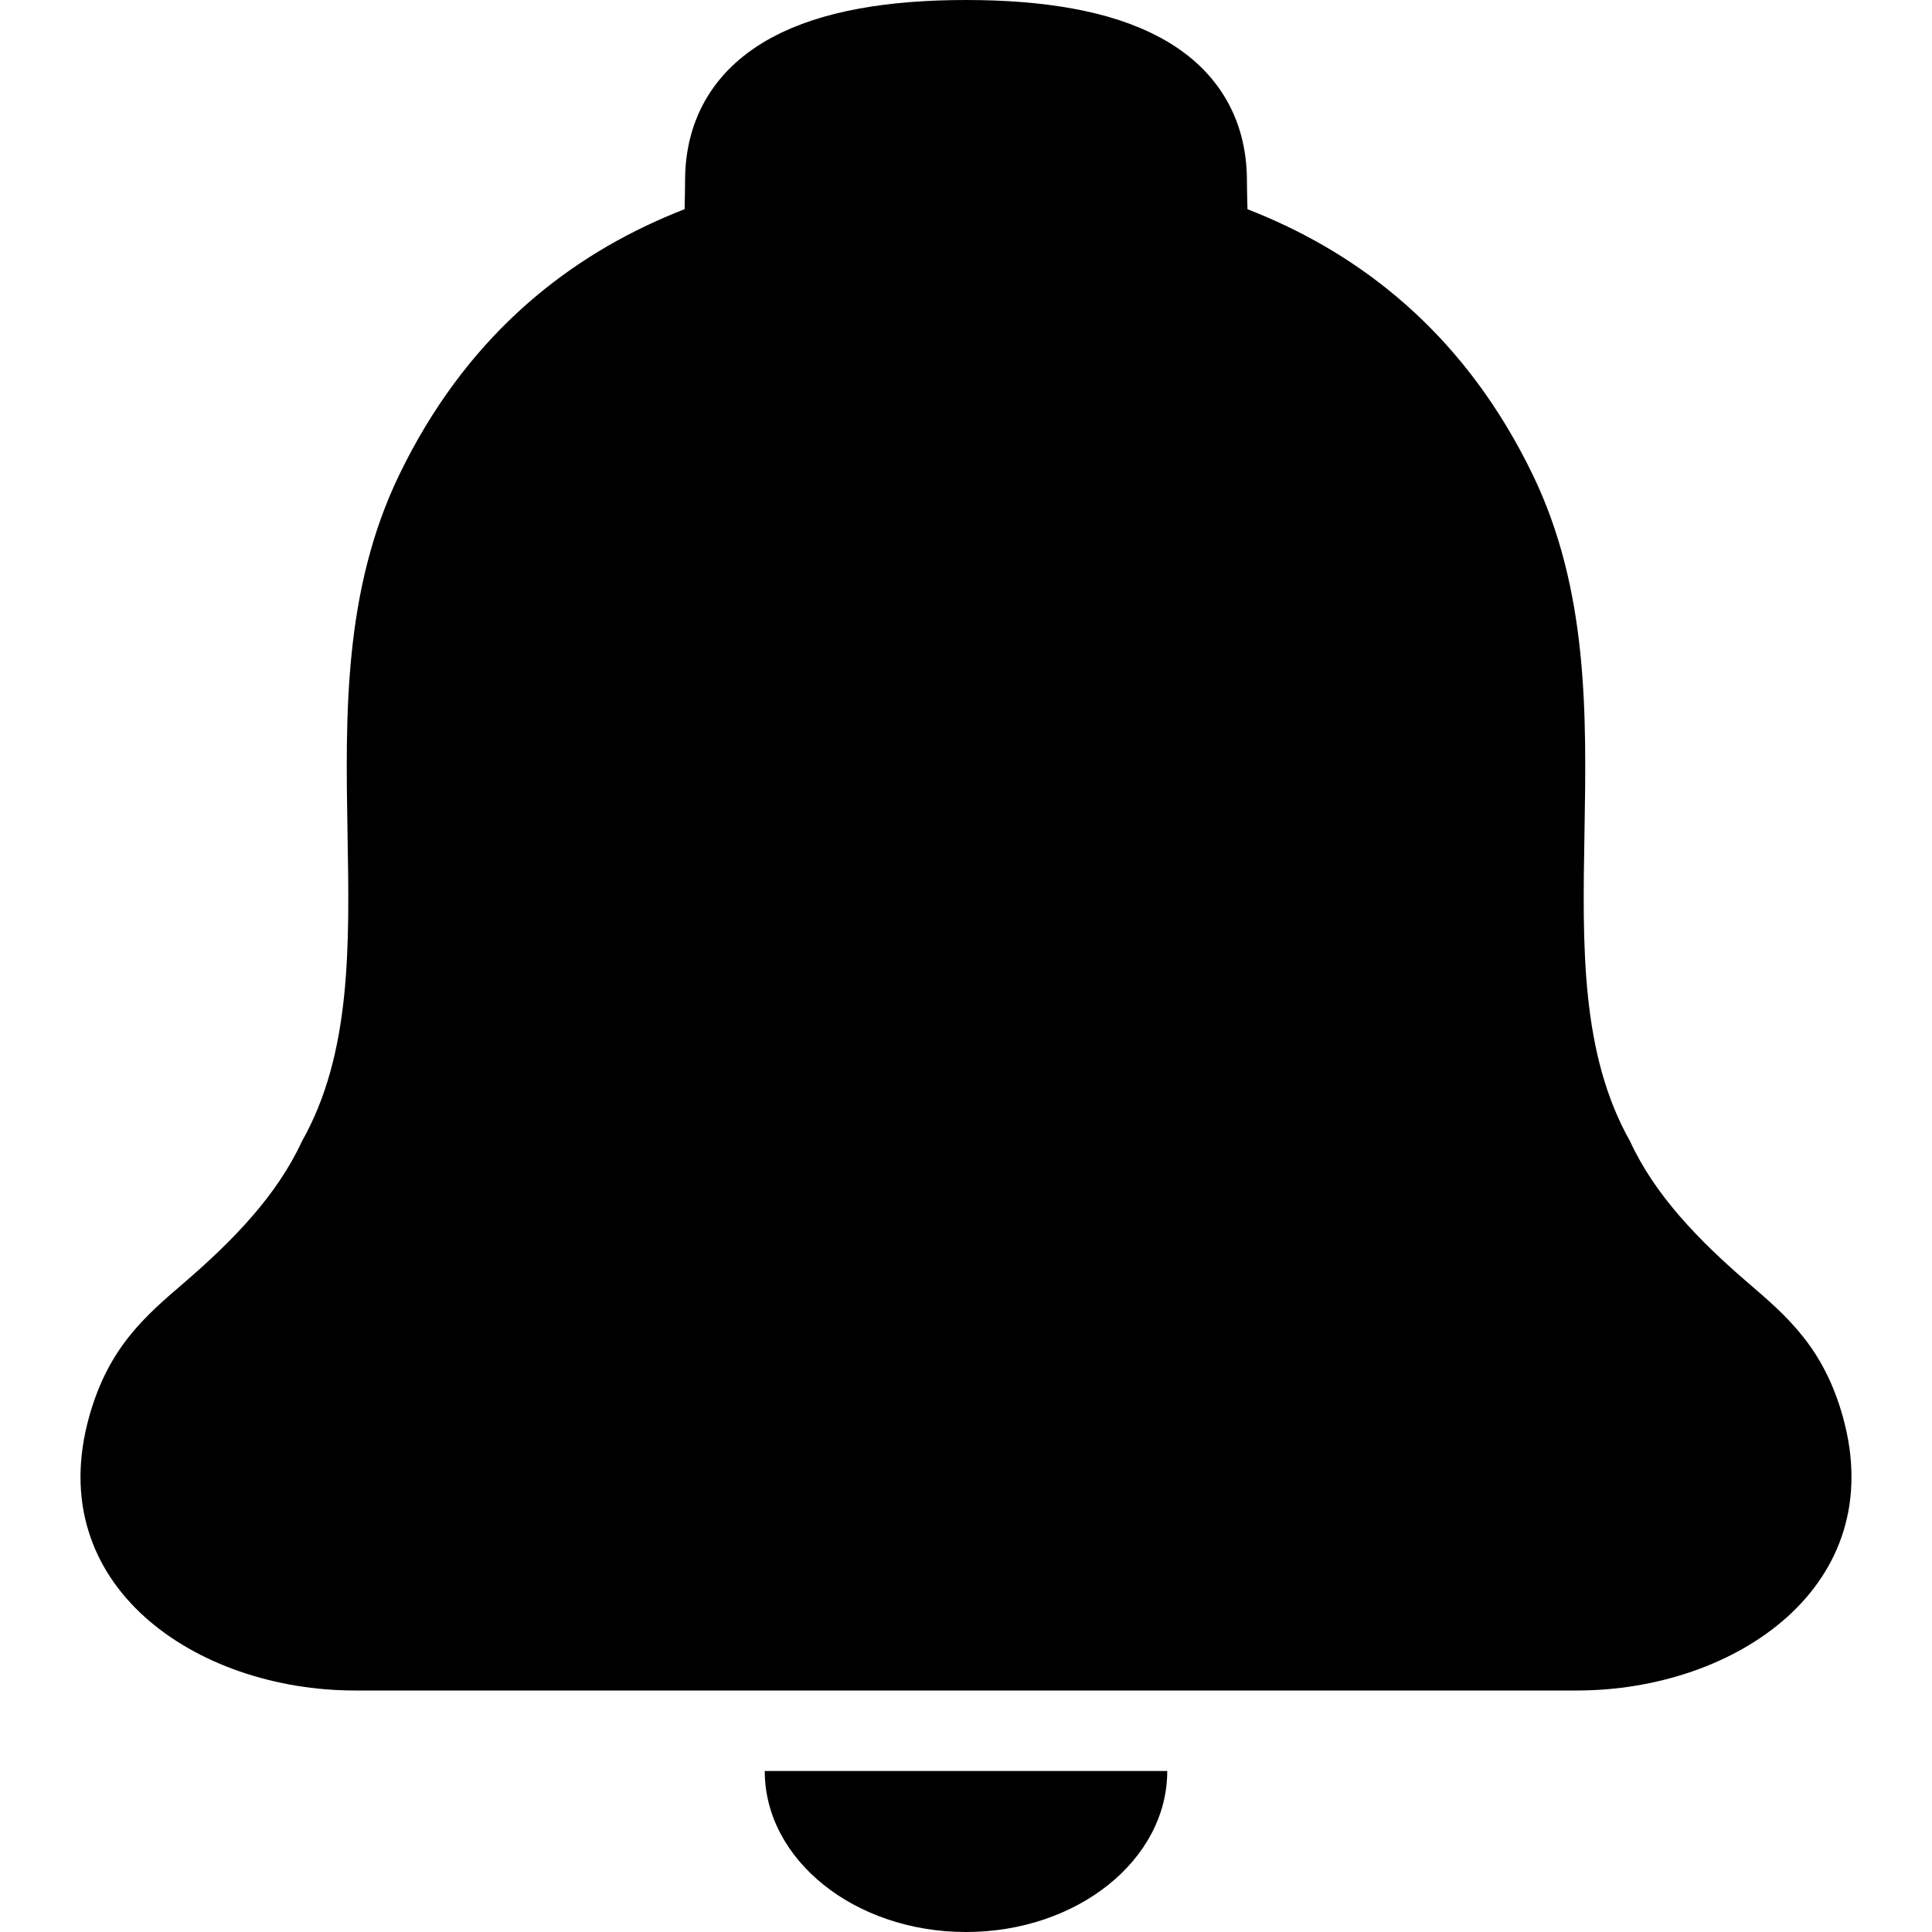
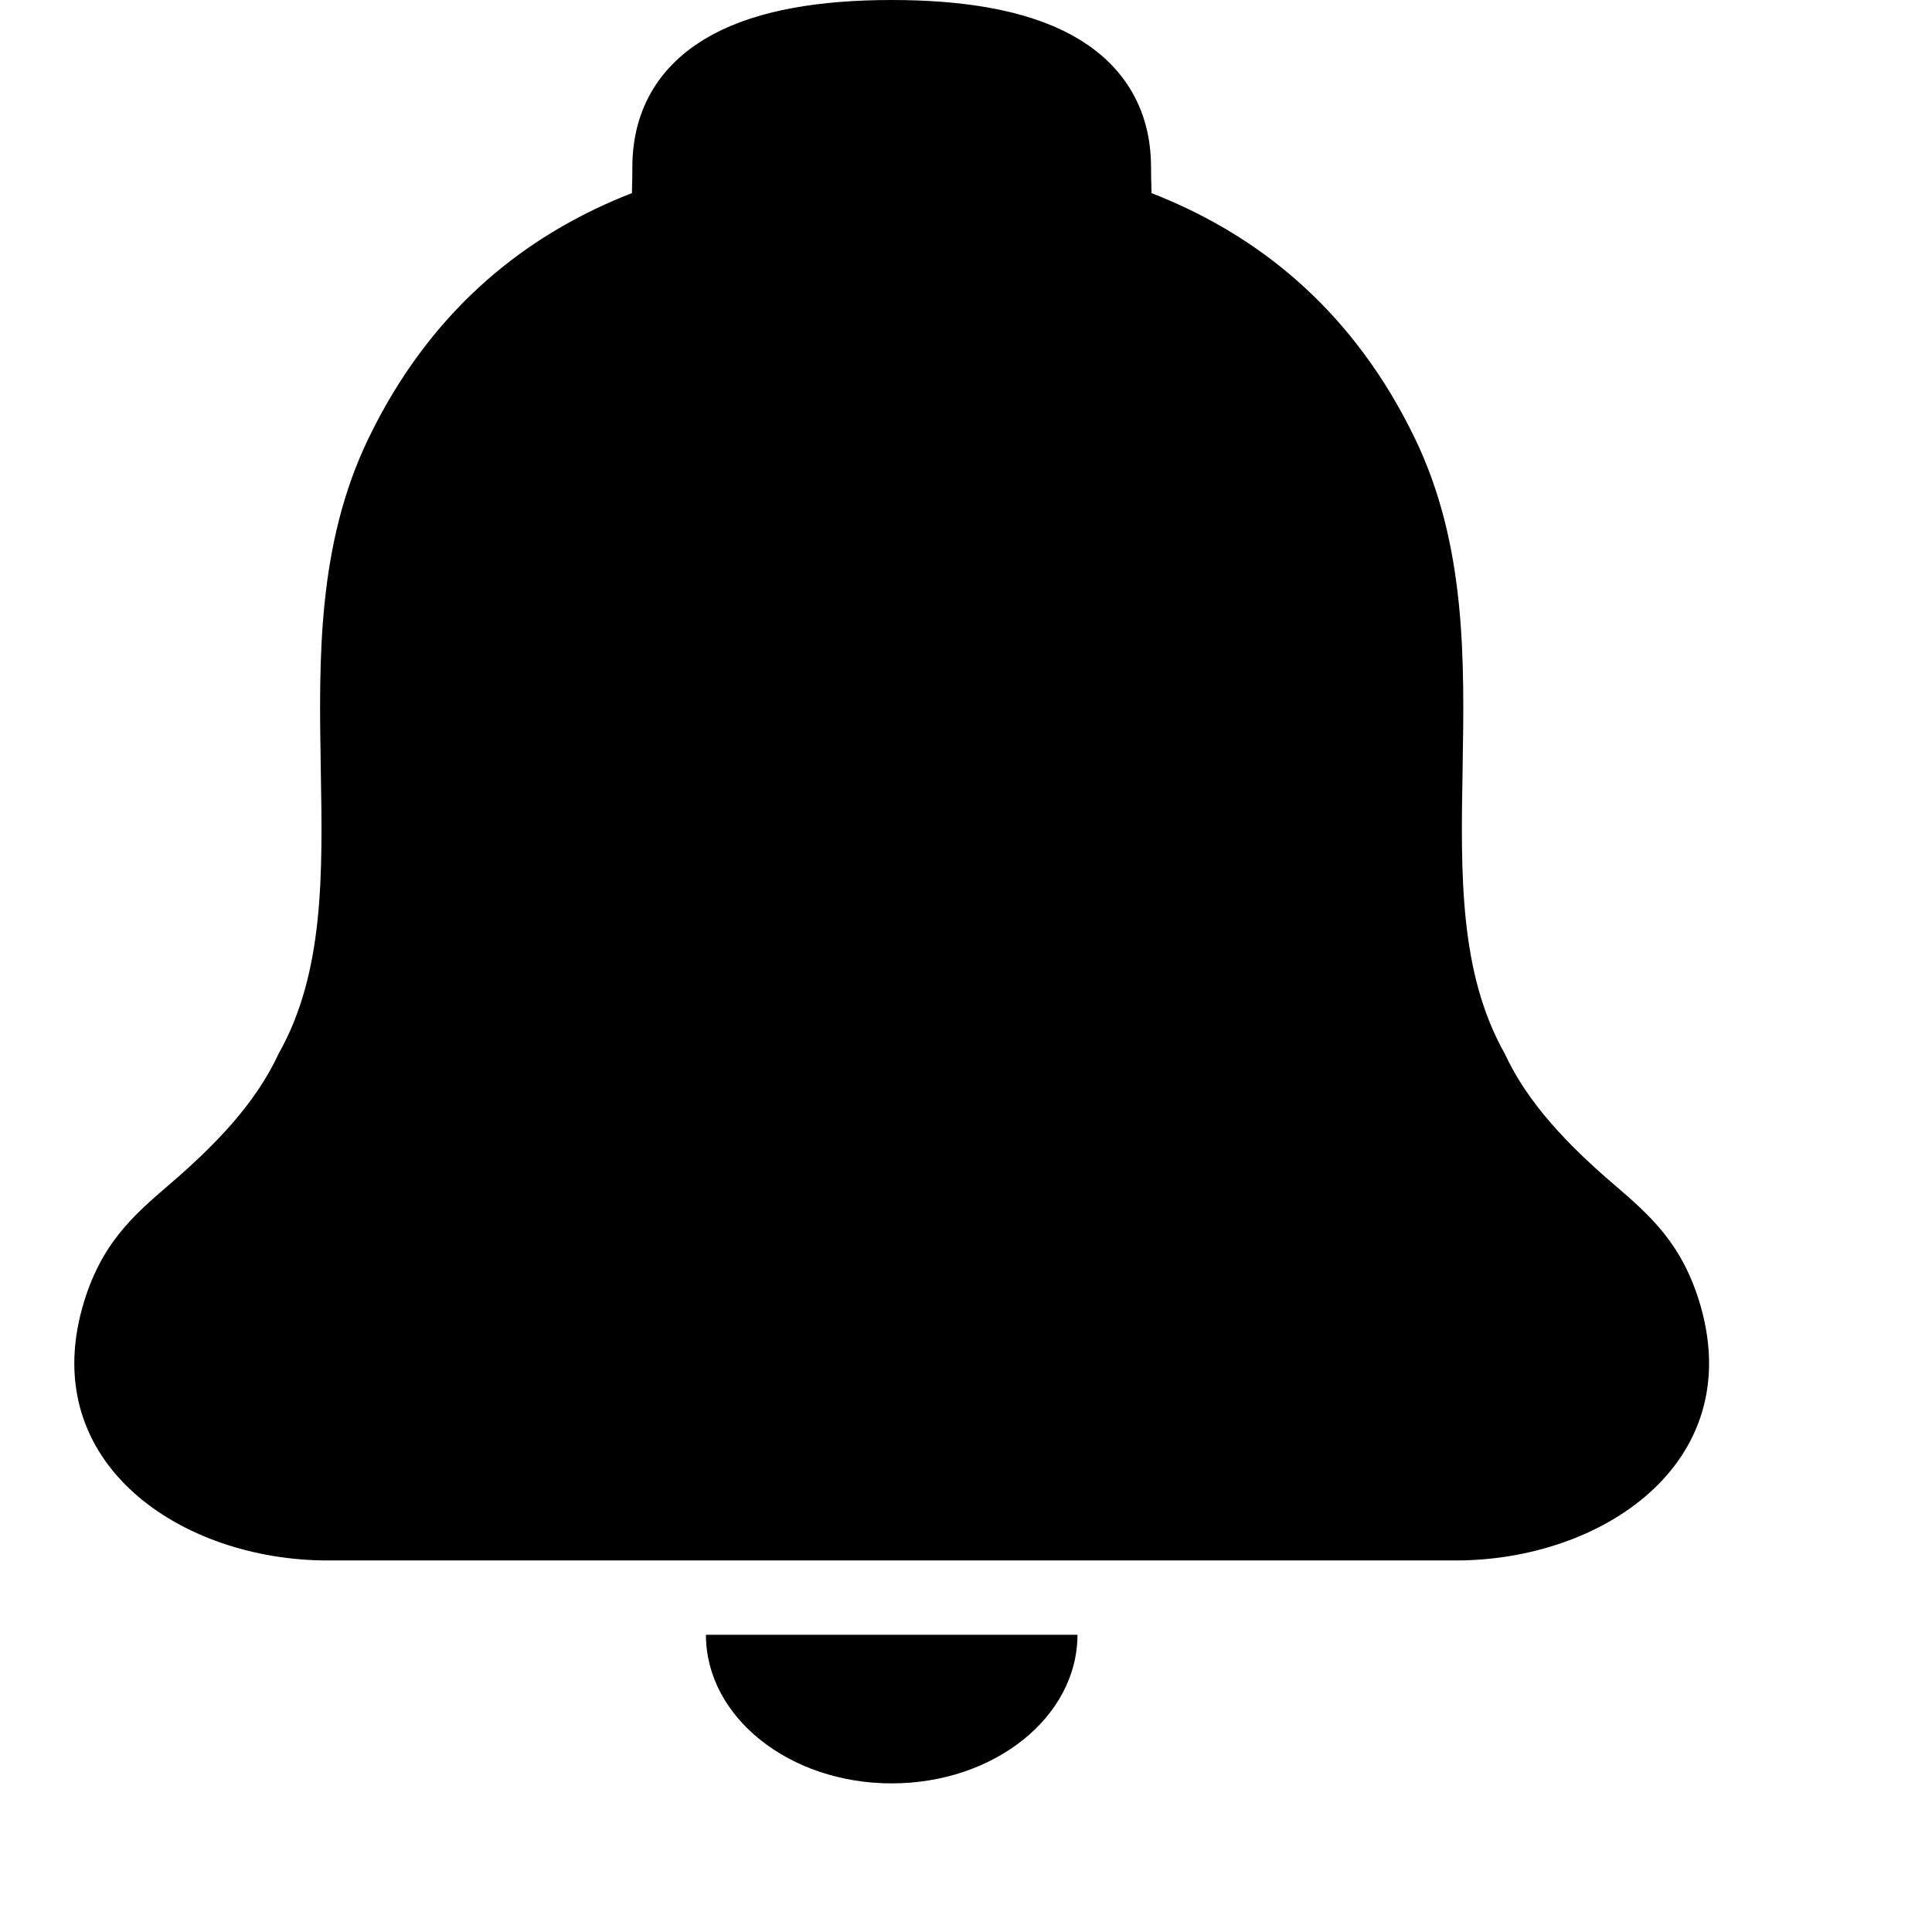
- <svg xmlns="http://www.w3.org/2000/svg" width="24" height="24" viewBox="0 0 24 24" fill="none">
+ <svg xmlns="http://www.w3.org/2000/svg" width="26" height="26" viewBox="0 0 26 26" fill="none">
  <path d="M4.41 21H19.59C21.555 21 23.486 19.703 22.89 17.59C22.649 16.738 22.199 16.352 21.722 15.942C21.108 15.415 20.56 14.851 20.25 14.179C19.636 13.091 19.658 11.757 19.683 10.35C19.708 8.881 19.734 7.333 19.04 5.897C17.417 2.543 14.199 2.017 12 2C9.801 2.017 6.583 2.543 4.96 5.897C4.266 7.333 4.292 8.881 4.317 10.35C4.342 11.757 4.365 13.091 3.75 14.179C3.44 14.851 2.892 15.415 2.278 15.942C1.801 16.352 1.35 16.738 1.11 17.59C0.514 19.703 2.444 21 4.41 21Z" fill="black" />
  <path d="M14.5 22C14.5 23.105 13.381 24 12 24C10.619 24 9.5 23.105 9.5 22C11.643 22 12.357 22 14.5 22Z" fill="black" />
  <path d="M14.99 2.249C14.99 1.007 13.825 0.5 12 0.5C10.175 0.5 9.01 1.007 9.01 2.249C9.01 2.347 9.008 2.454 9.005 2.568C9.003 2.703 9 2.748 9 2.9C10.051 2.494 11.109 2.482 12 2.474C12.891 2.482 13.949 2.494 15 2.9C15.001 2.621 14.99 2.463 14.99 2.249Z" fill="black" stroke="black" />
</svg>
